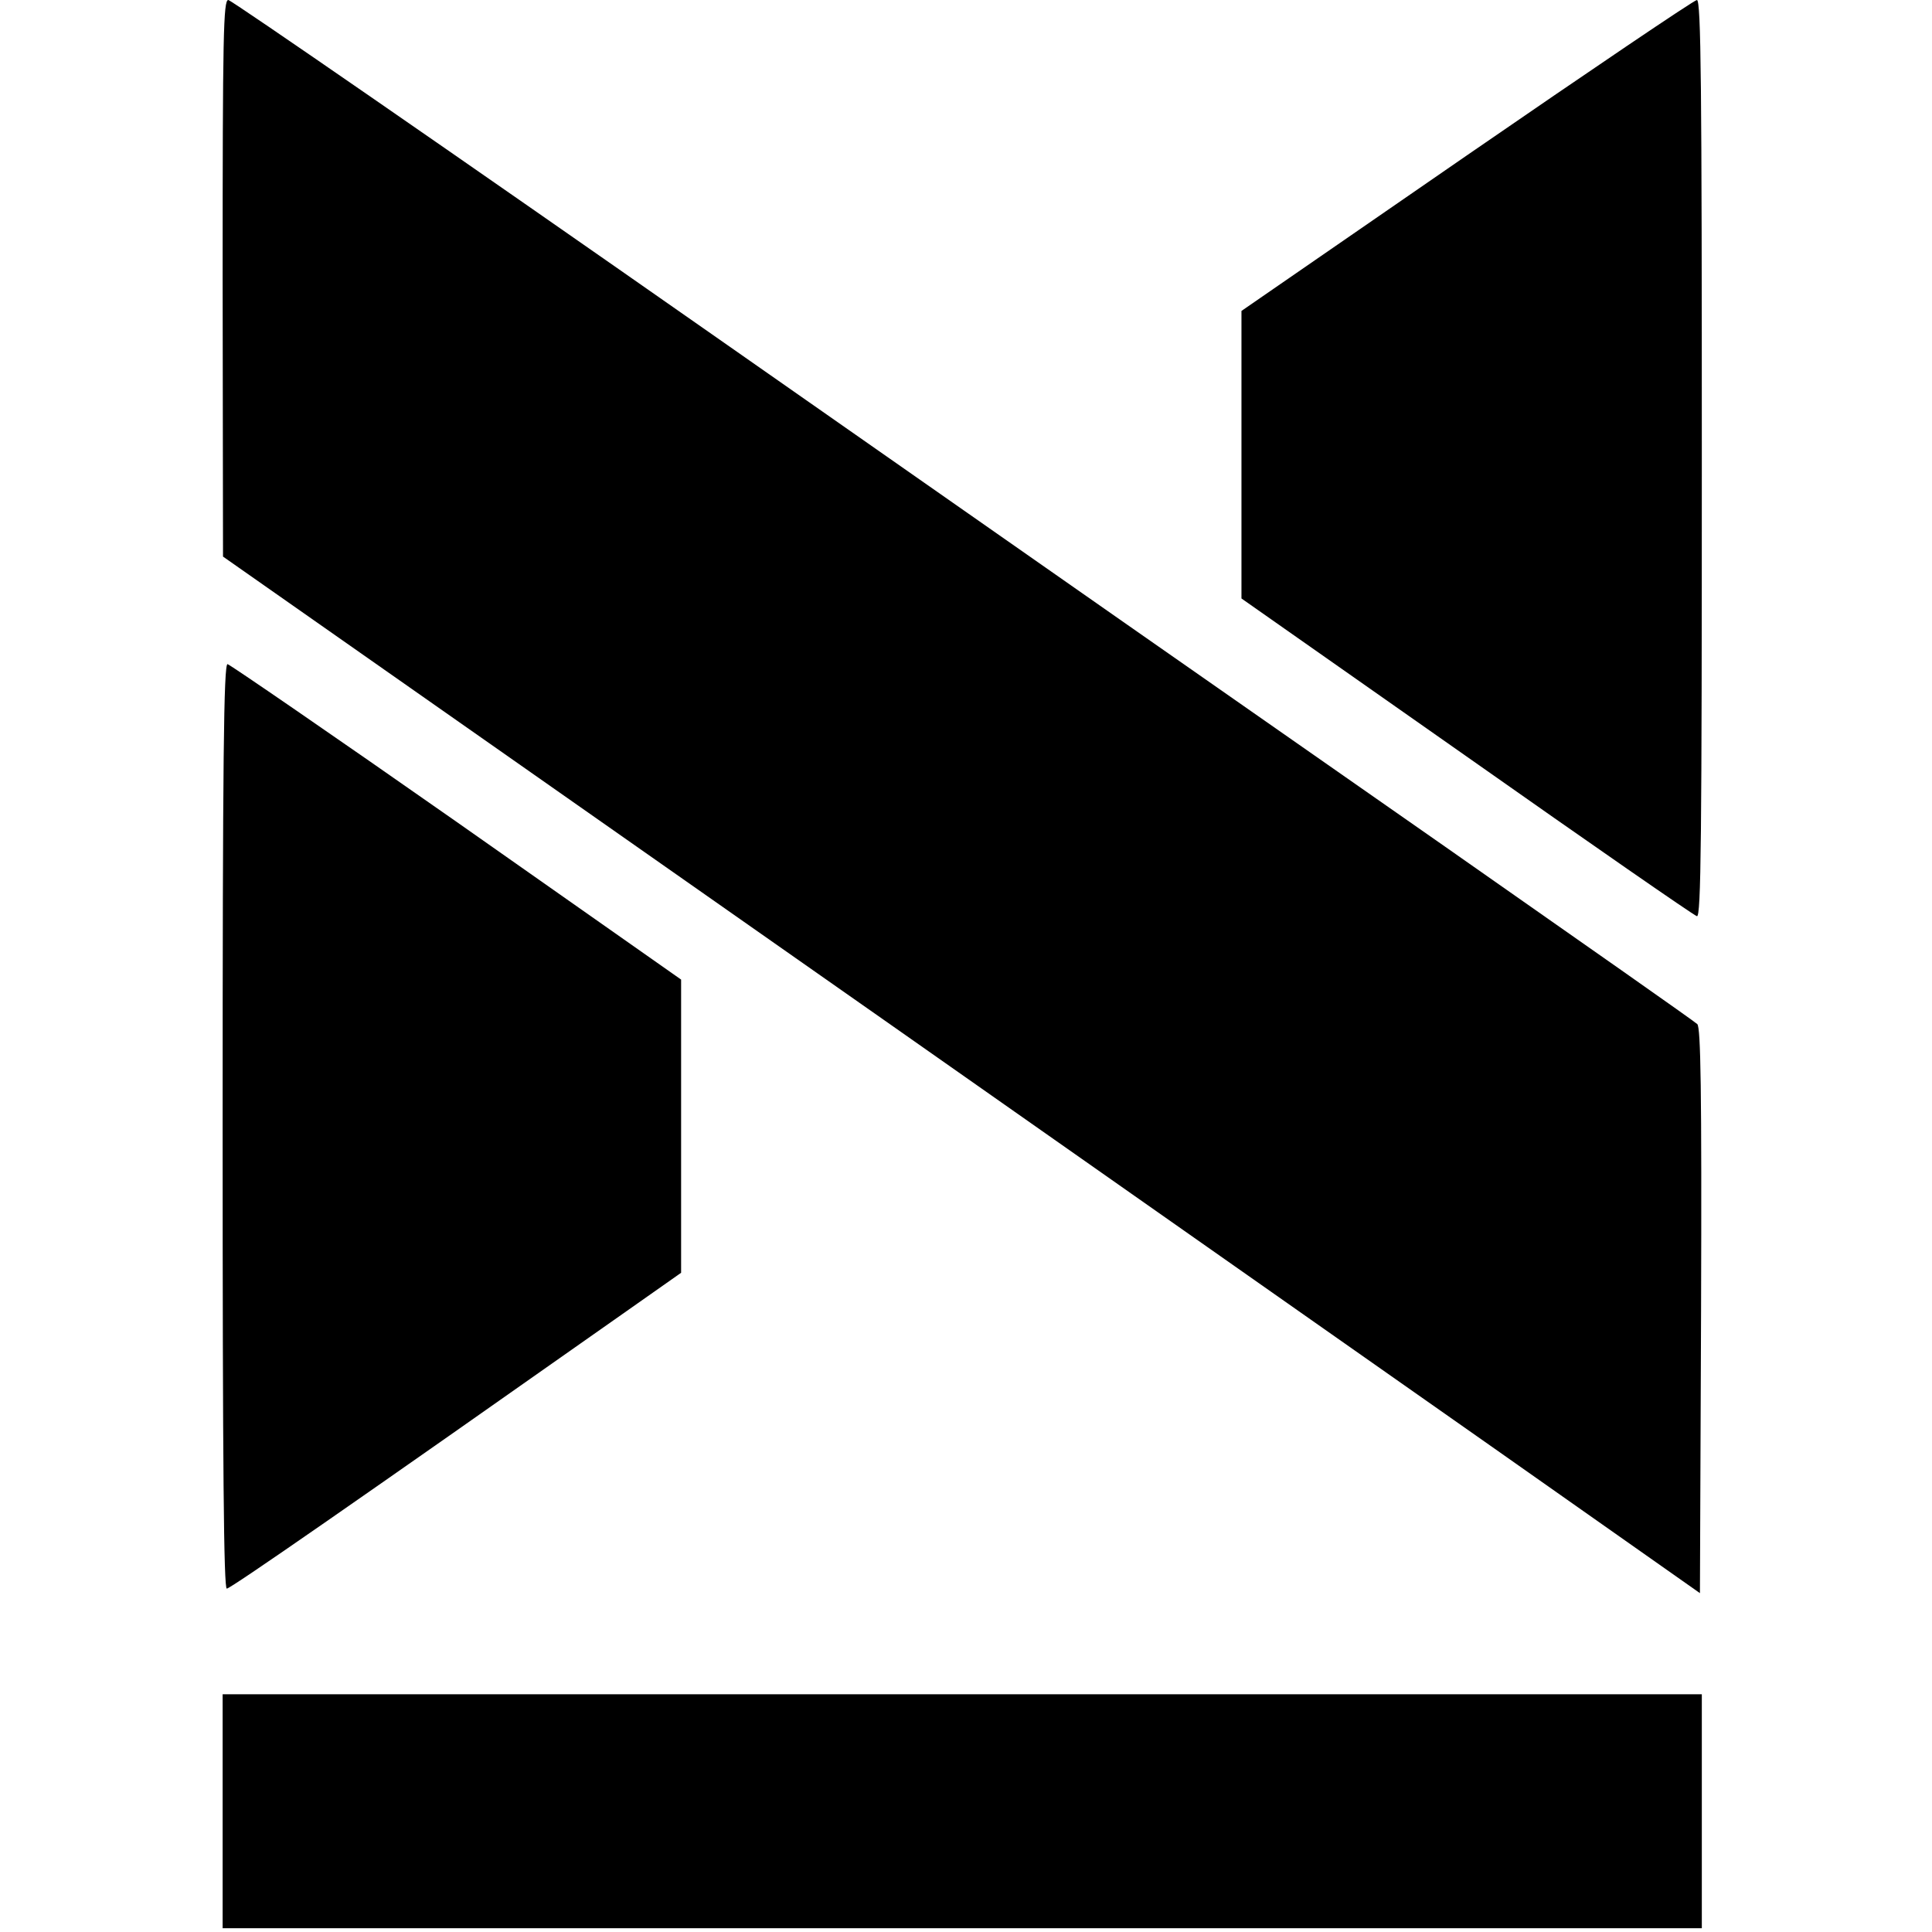
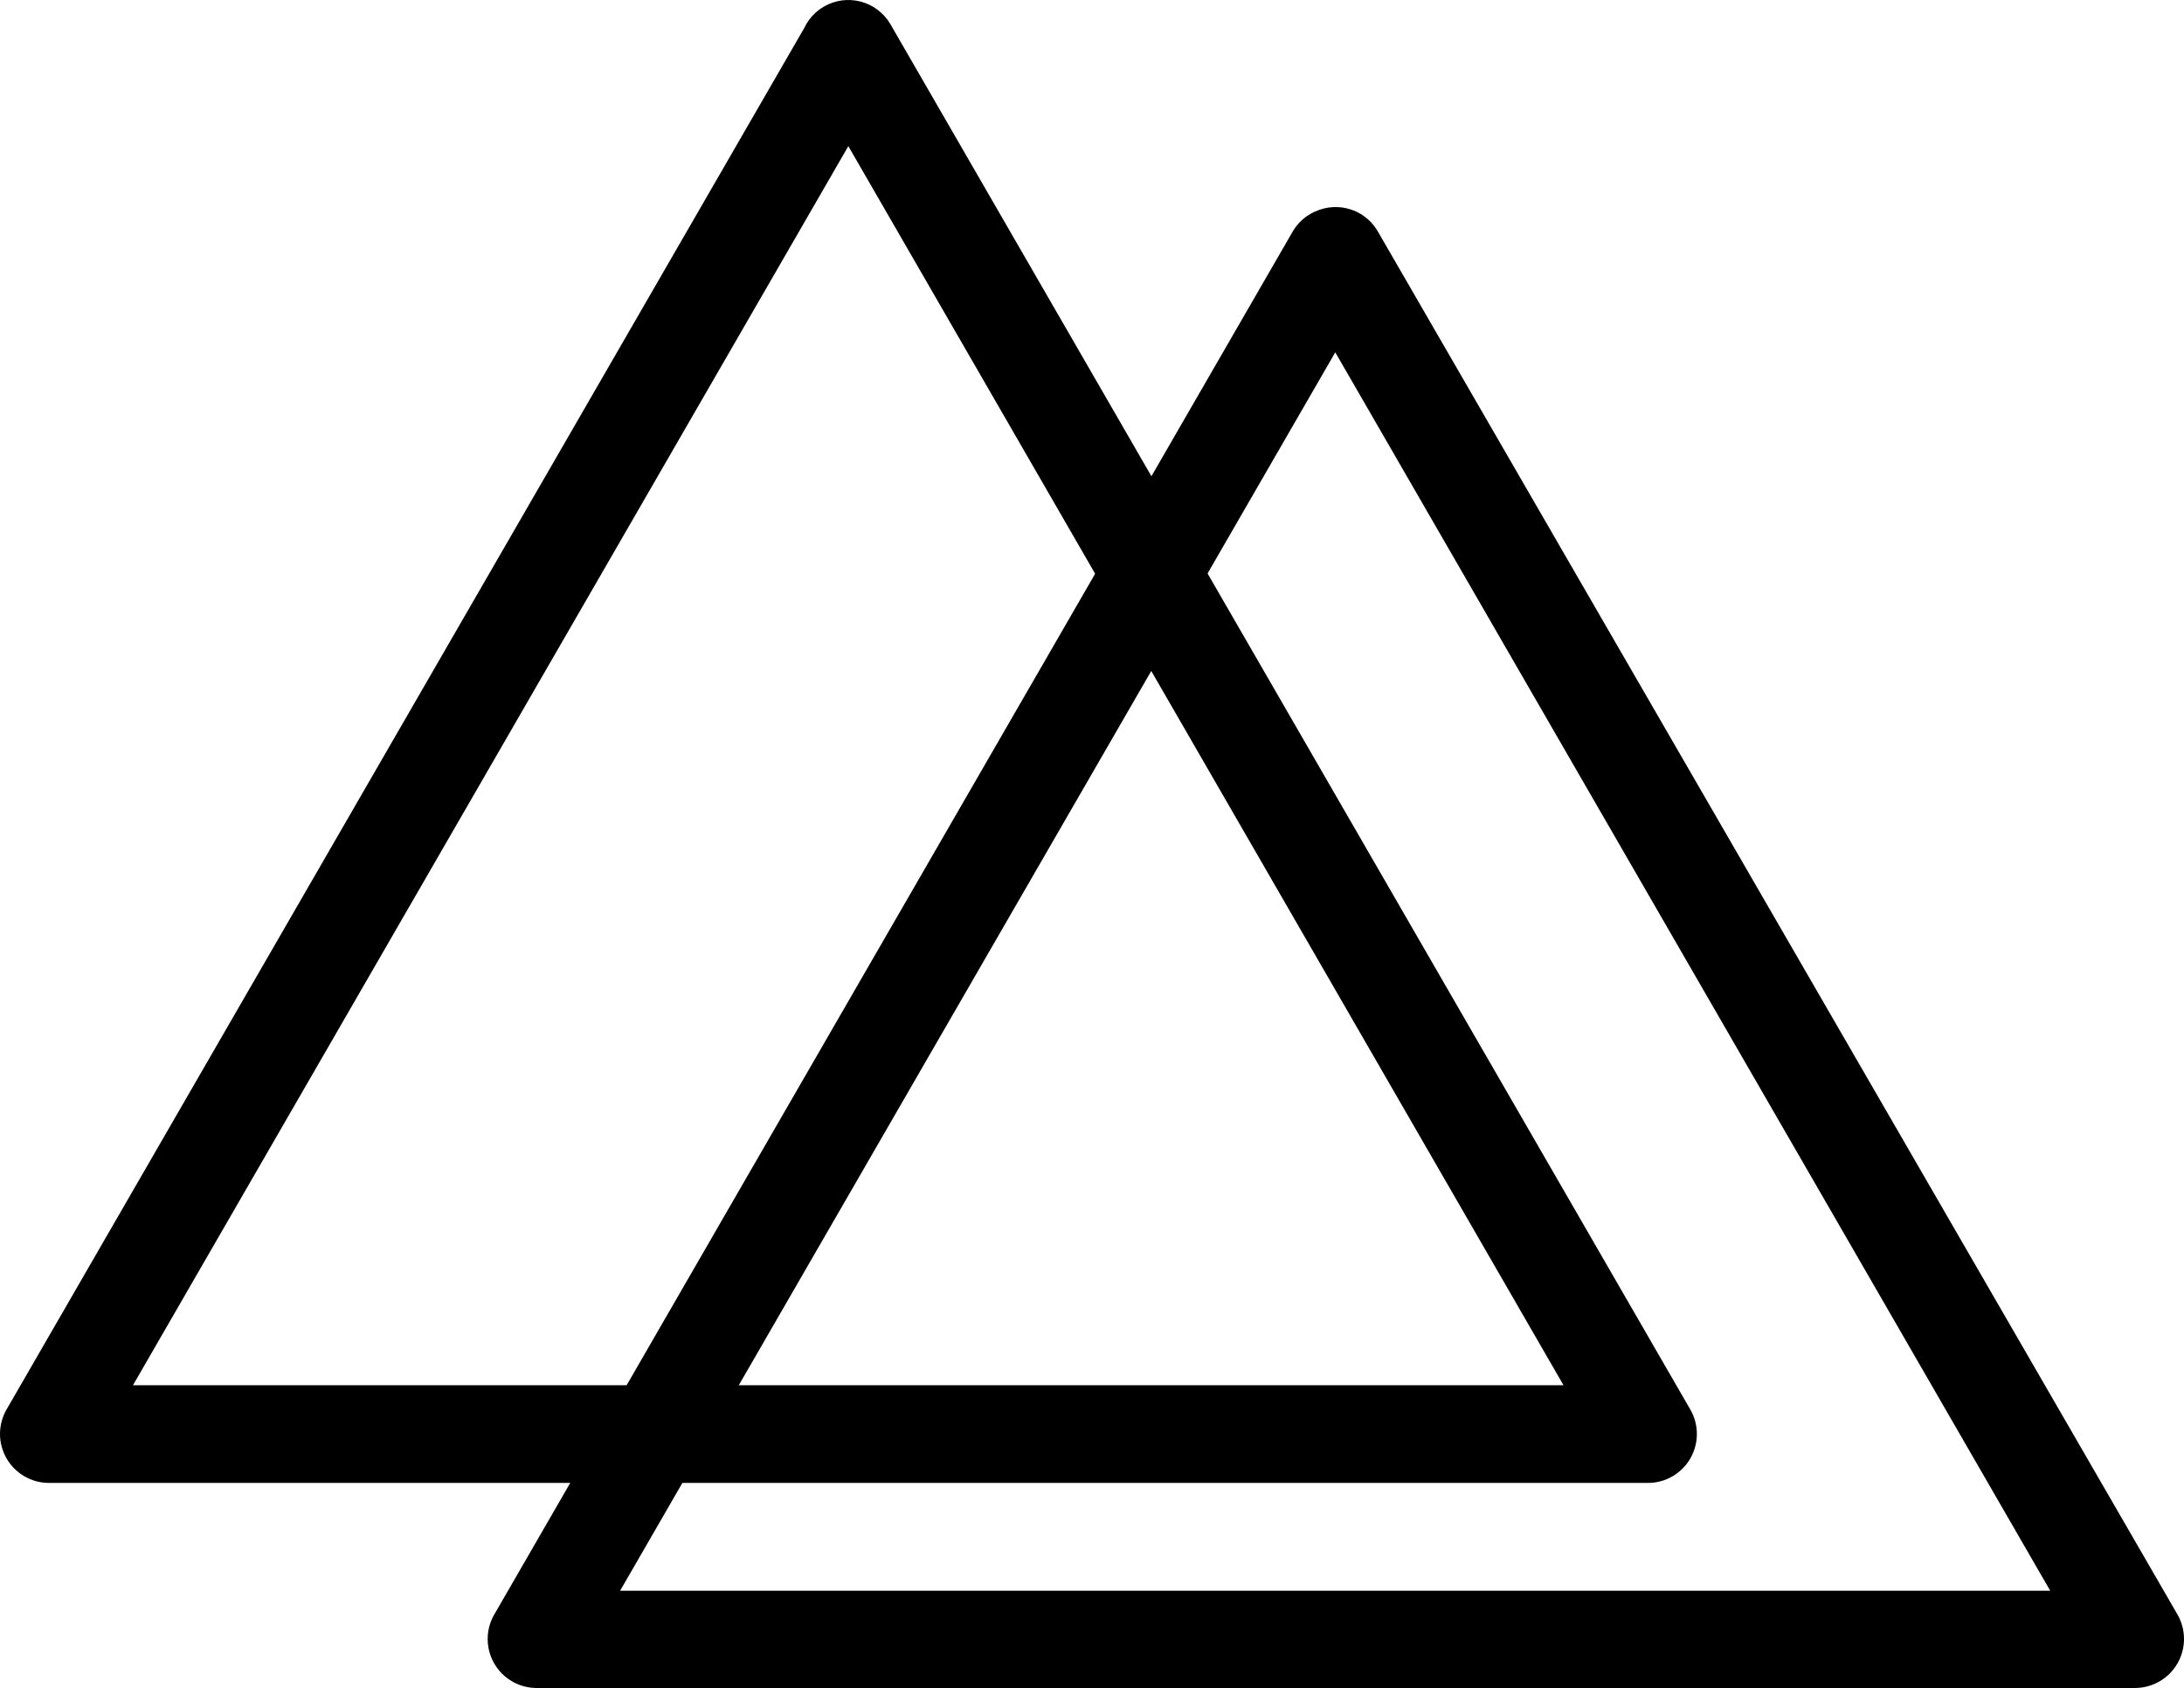
- <svg xmlns="http://www.w3.org/2000/svg" version="1.0" width="512pt" height="512pt" viewBox="0 0 512 512" preserveAspectRatio="xMidYMid meet">
-   <g transform="translate(0,512) scale(0.1,-0.1)" fill="#000000" stroke="none">
-     <path d="M590 4383 l1 -738 756 -530 c698 -489 1151 -807 2618 -1837 l540 -380 3 748 c2 590 -1 751 -10 760 -7 7 -308 218 -668 470 -360 251 -1230 859 -1933 1351 -702 491 -1284 893 -1292 893 -13 0 -15 -92 -15 -737z" />
-     <path d="M3887 4708 l-597 -412 0 -381 0 -381 597 -419 c328 -231 602 -421 610 -423 11 -3 13 204 13 1212 0 987 -2 1216 -13 1216 -7 0 -282 -186 -610 -412z" />
-     <path d="M590 2135 c0 -910 3 -1225 11 -1225 10 0 343 231 1049 728 l155 109 0 389 0 388 -595 418 c-327 229 -601 417 -607 418 -10 0 -13 -251 -13 -1225z" />
-     <path d="M590 320 l0 -310 1960 0 1960 0 0 310 0 310 -1960 0 -1960 0 0 -310z" />
+ <svg xmlns="http://www.w3.org/2000/svg" viewBox="0 0 3743 2892.53" width="512">
+   <g id="Layer_2" data-name="Layer 2">
+     <g id="Layer_1-2" data-name="Layer 1">
+       <path d="M1381.91,125.72,2752.17,2499.48l72.5-125.7H82.79l72.5,125.7L1525.91,125.72a83.37,83.37,0,0,0-144-83.92L11.1,2415.56a83.93,83.93,0,0,0,72.5,125.61H2824.49a83.83,83.83,0,0,0,72.5-125.61L1525.91,41.26a83.47,83.47,0,1,0-144,84.46Z" />
+       <path d="M2216.3,478.8,3587.2,2853.19l72.5-127.33h-2742l72.5,125.7L2360.49,479a83.38,83.38,0,0,0-144-84L846,2768.55a83.92,83.92,0,0,0,71.68,124H3659.43a84,84,0,0,0,72.5-125.7L2360.3,394.79a83.37,83.37,0,0,0-144,84Z" />
+     </g>
  </g>
</svg>
